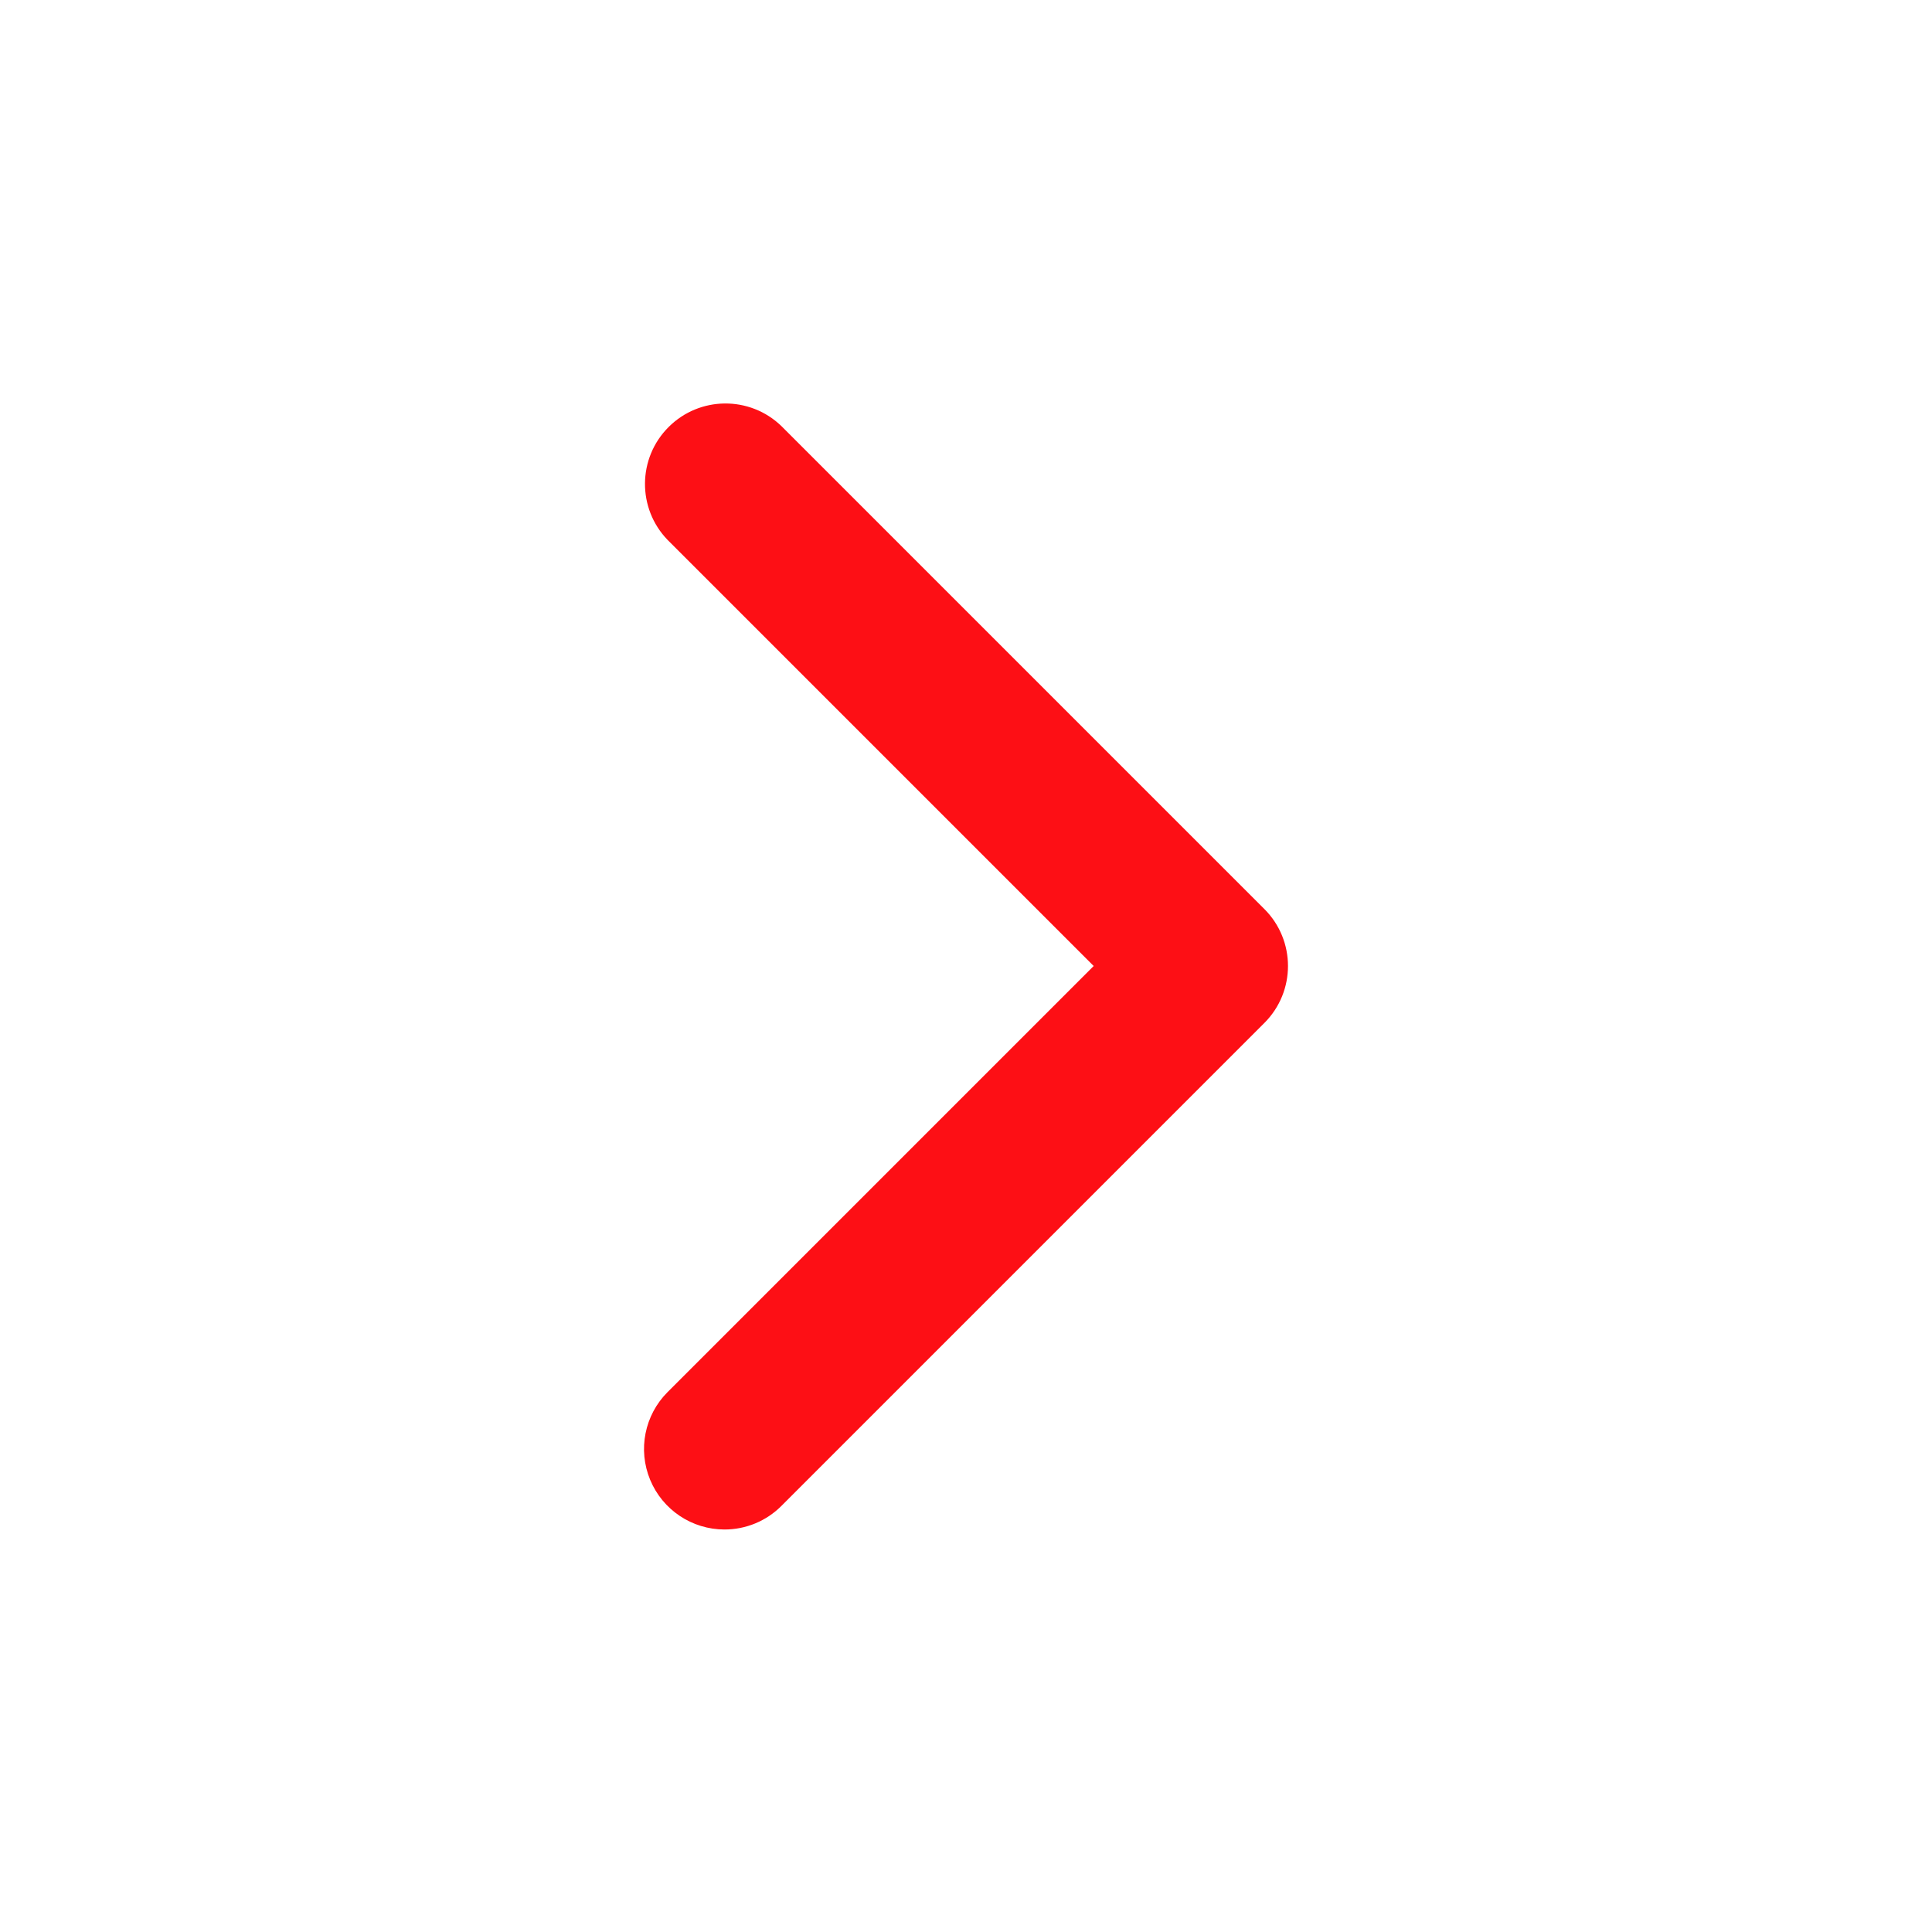
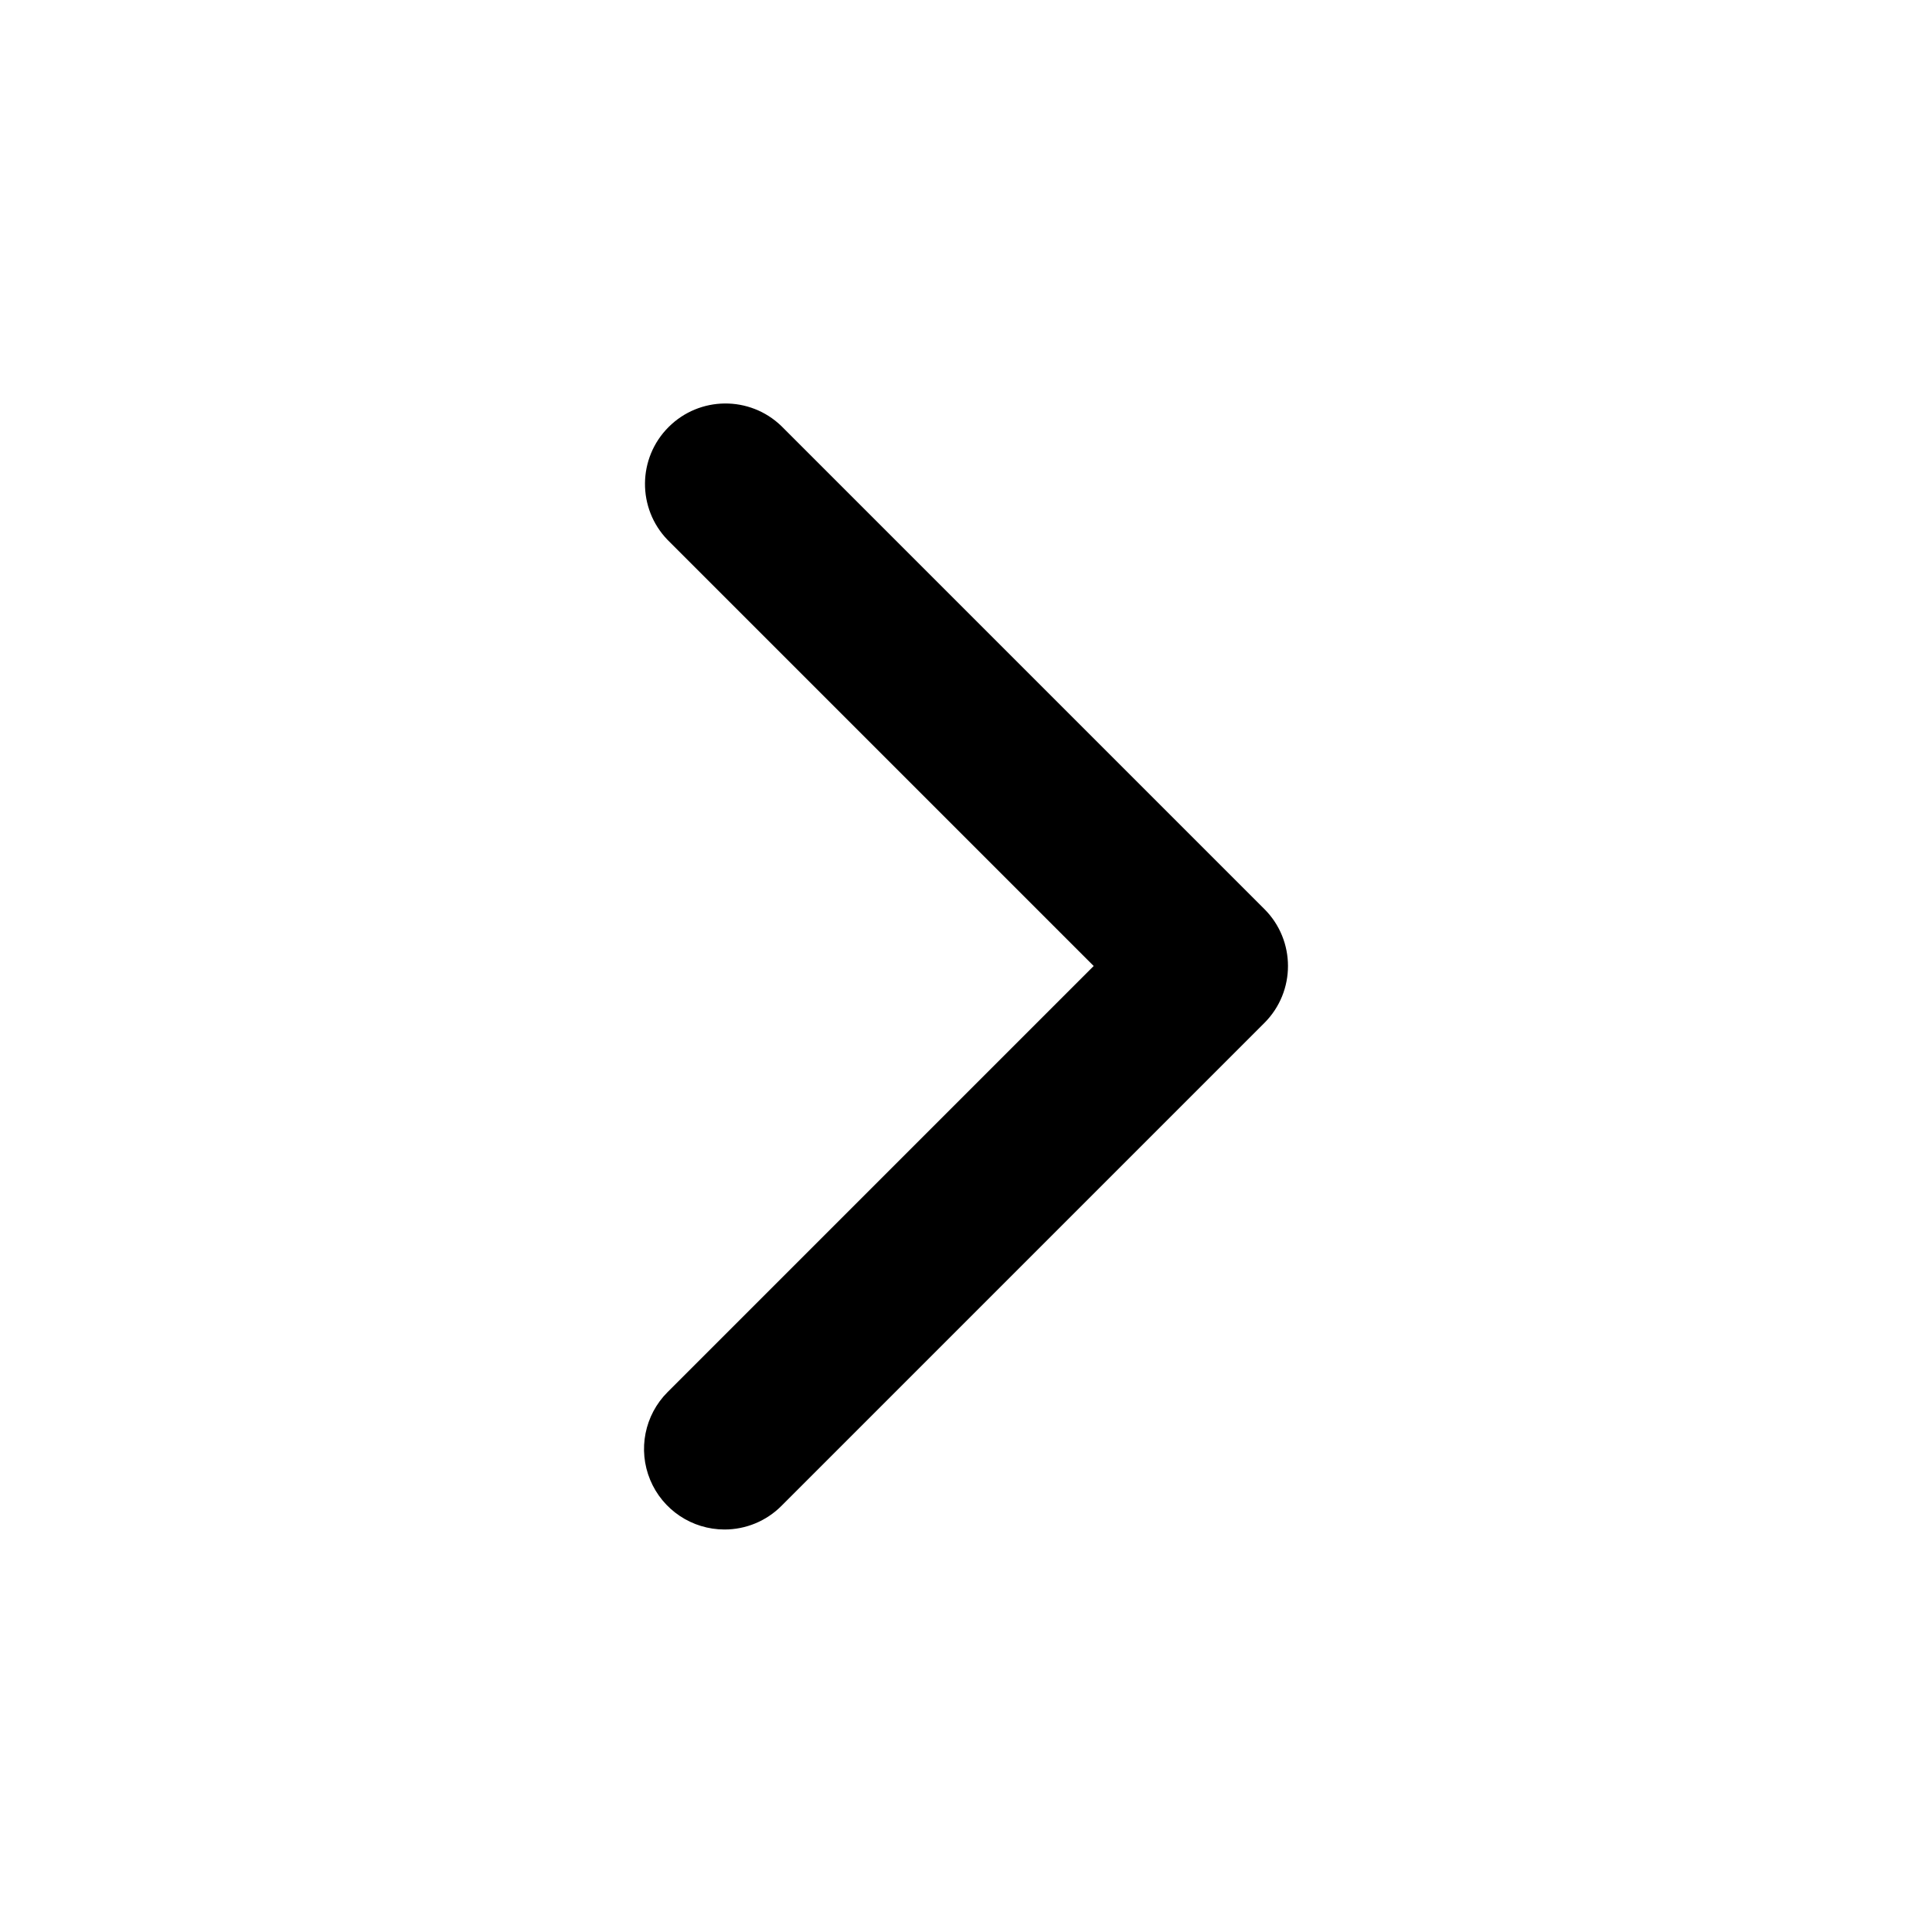
- <svg xmlns="http://www.w3.org/2000/svg" height="18px" width="18px" fill="#fd0f15" viewBox="0 0 24 24" x="0px" y="0px">
-   <g>
-     <path d="M9,19a1,1,0,0,1-.707-1.707L13.586,12,8.293,6.707A1.0 1,0,0,1,9.707,5.293l6,6a1.0 1,0,0,1,0,1.414l-6,6A.997.997,0,0,1,9,19Z" />
-   </g>
+ <svg xmlns="http://www.w3.org/2000/svg" class="caret" viewBox="0 0 24 24">
+   <path d="M9 19a1 1 0 01-.707-1.707L13.586 12 8.293 6.707a1 1 0 011.414-1.414l6 6a1 1 0 010 1.414l-6 6A.997.997 0 019 19z" />
</svg>
